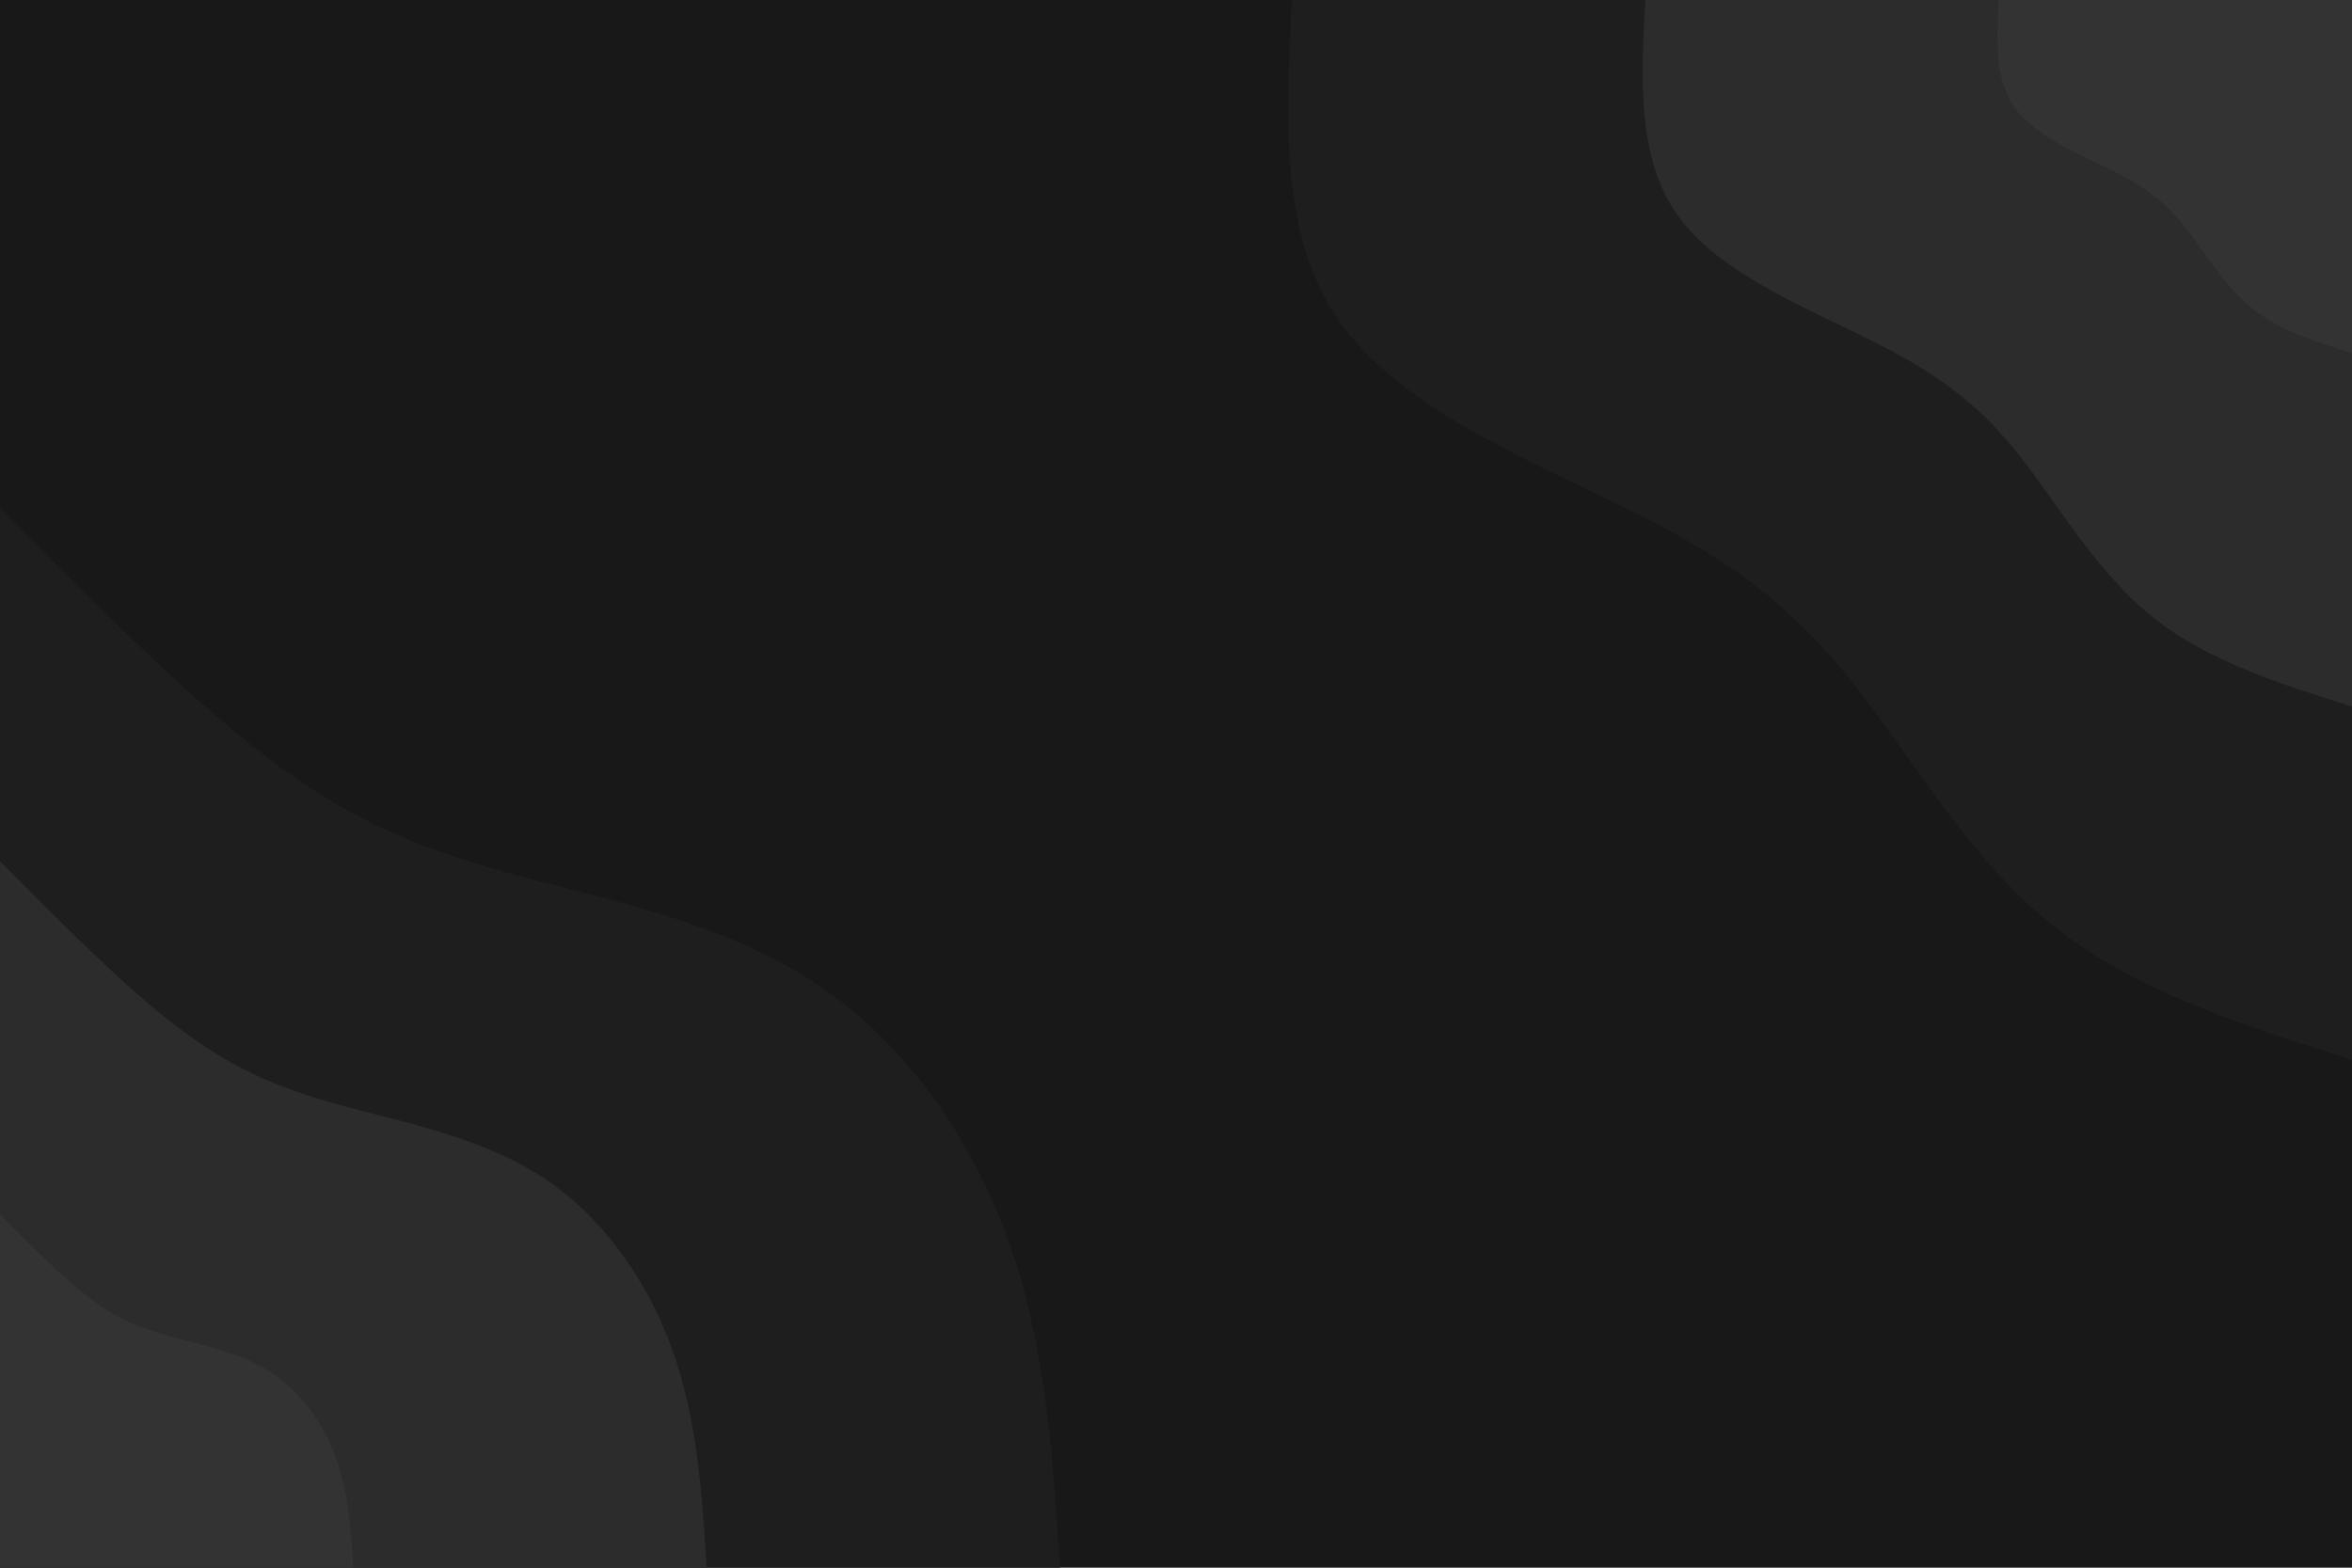
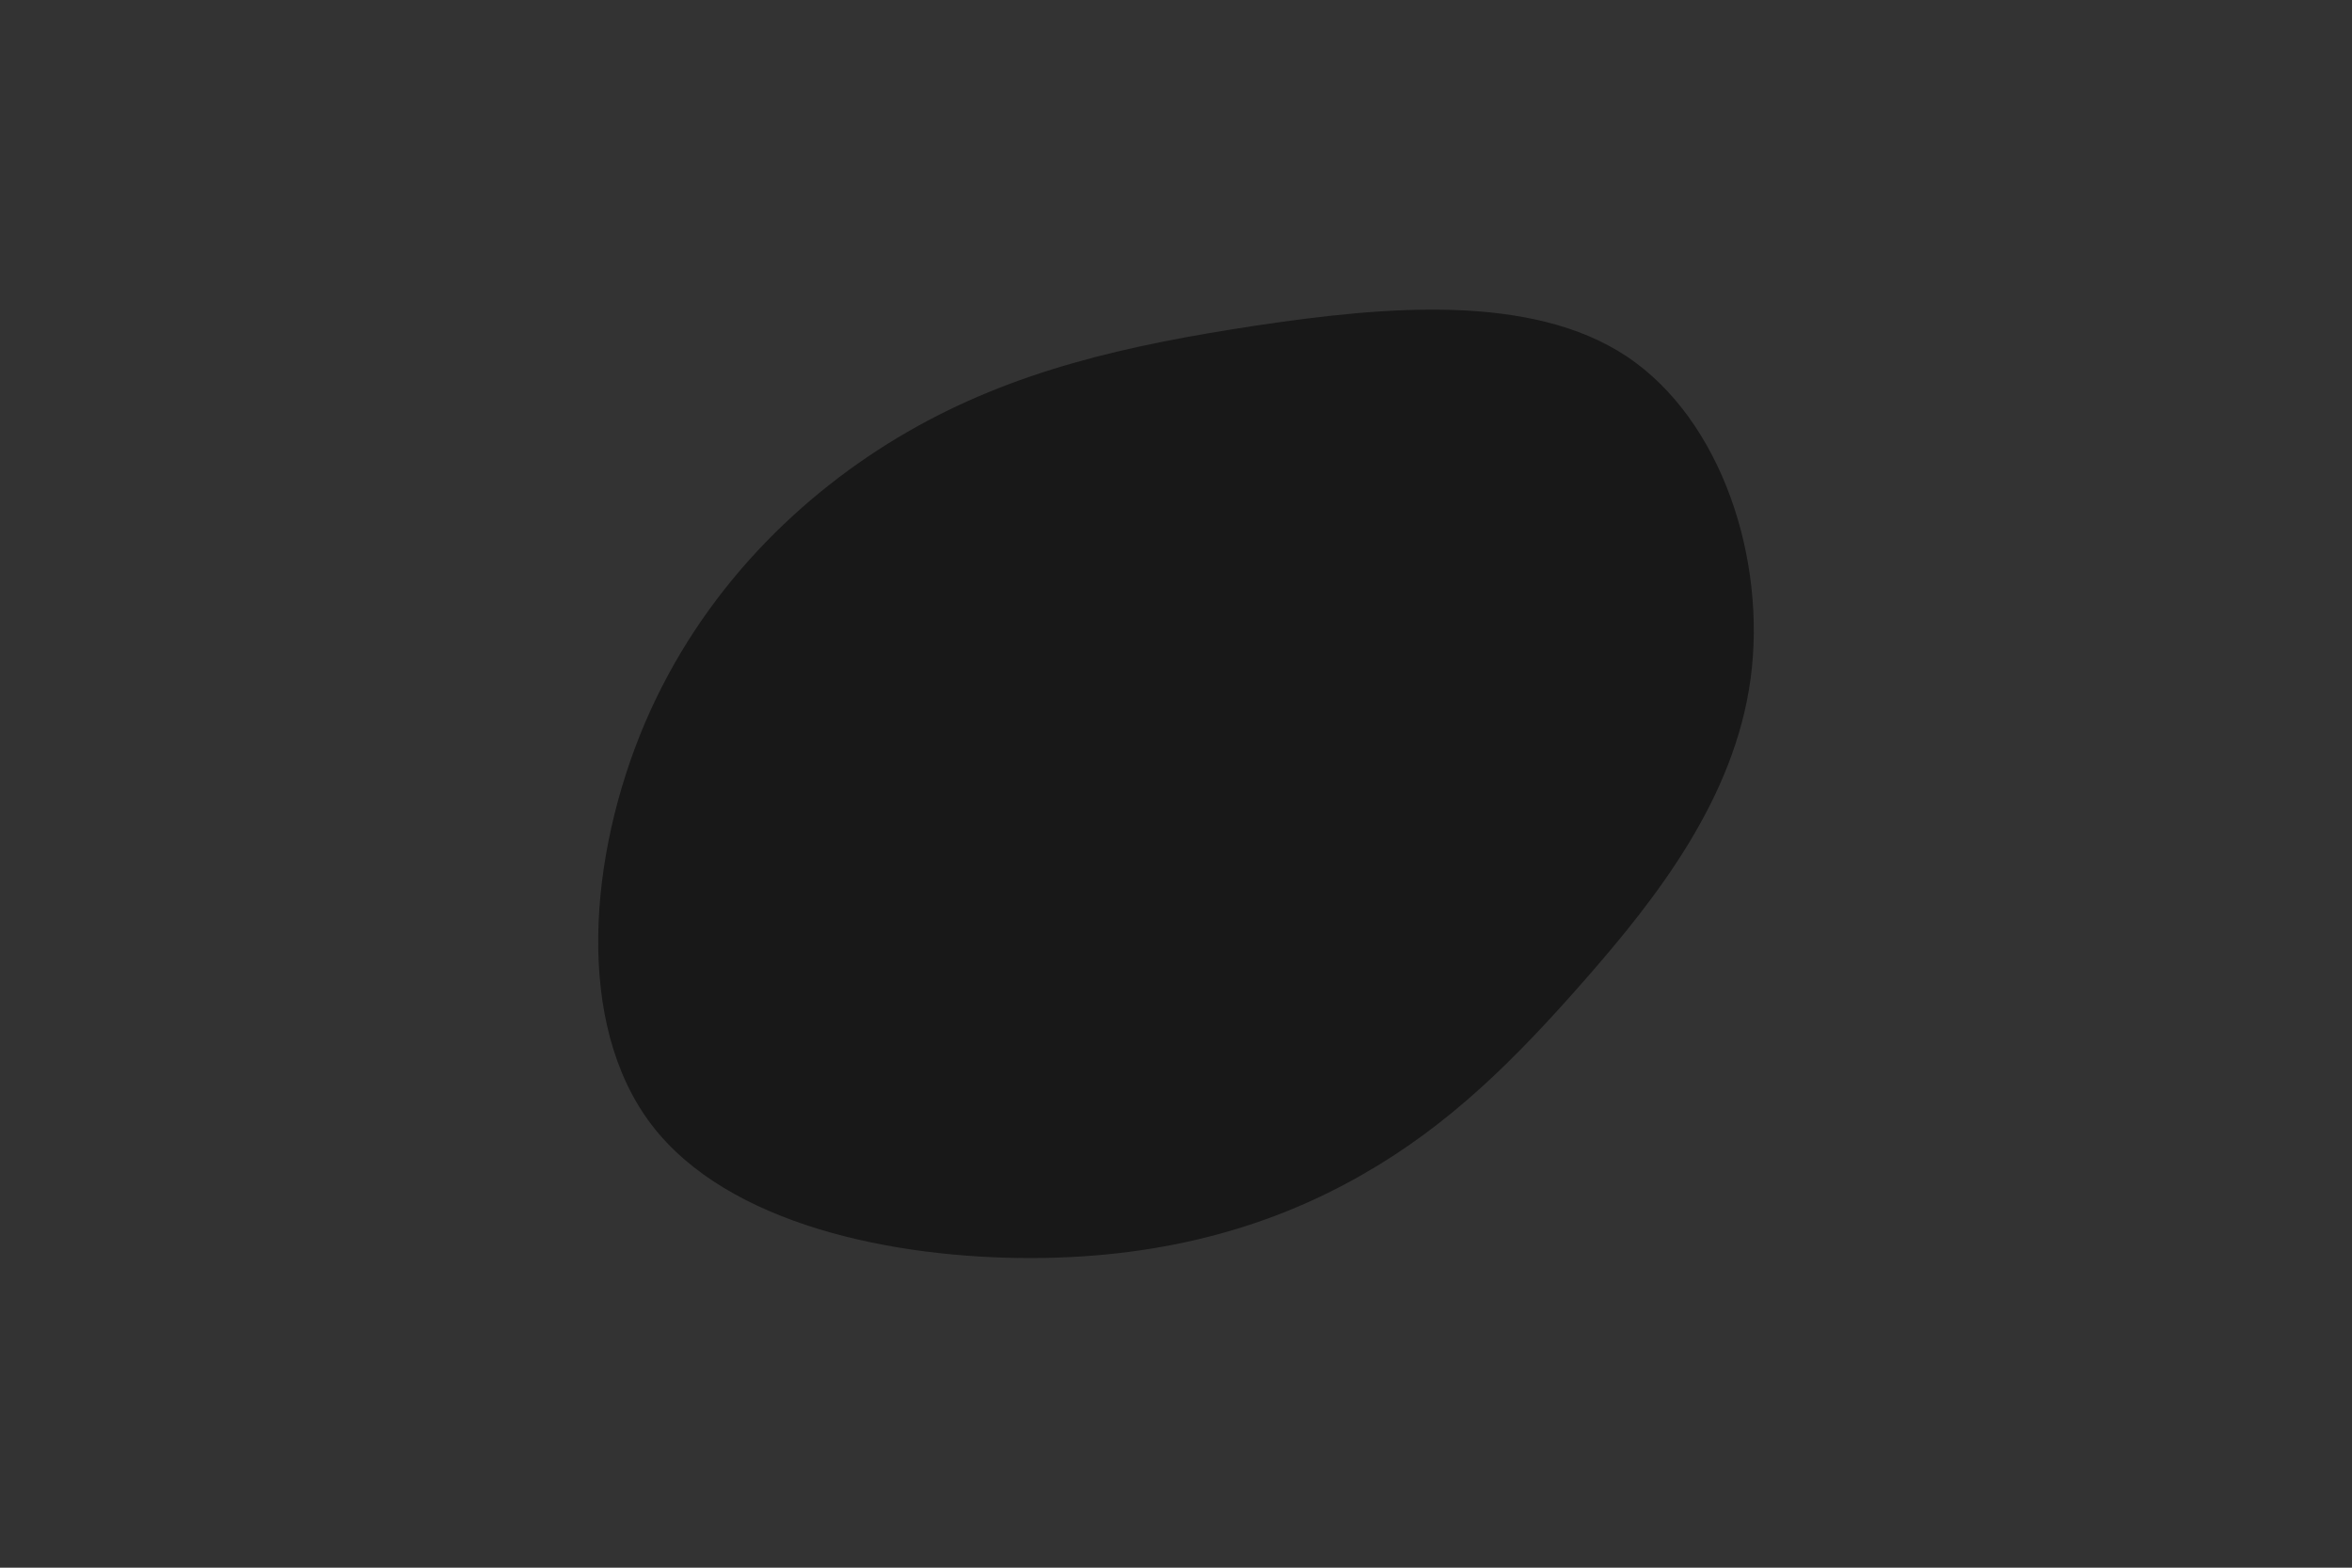
<svg xmlns="http://www.w3.org/2000/svg" id="visual" viewBox="0 0 900 600" width="900" height="600" version="1.1">
-   <rect x="0" y="0" width="900" height="600" fill="#181818" />
-   <defs>
-     <linearGradient id="grad1_0" x1="33.3%" y1="0%" x2="100%" y2="100%">
-       <stop offset="20%" stop-color="#333333" stop-opacity="1" />
-       <stop offset="80%" stop-color="#333333" stop-opacity="1" />
-     </linearGradient>
-   </defs>
-   <defs>
-     <linearGradient id="grad1_1" x1="33.3%" y1="0%" x2="100%" y2="100%">
-       <stop offset="20%" stop-color="#333333" stop-opacity="1" />
-       <stop offset="80%" stop-color="#252525" stop-opacity="1" />
-     </linearGradient>
-   </defs>
-   <defs>
-     <linearGradient id="grad1_2" x1="33.3%" y1="0%" x2="100%" y2="100%">
-       <stop offset="20%" stop-color="#181818" stop-opacity="1" />
-       <stop offset="80%" stop-color="#252525" stop-opacity="1" />
-     </linearGradient>
-   </defs>
-   <defs>
-     <linearGradient id="grad2_0" x1="0%" y1="0%" x2="66.7%" y2="100%">
-       <stop offset="20%" stop-color="#333333" stop-opacity="1" />
-       <stop offset="80%" stop-color="#333333" stop-opacity="1" />
-     </linearGradient>
-   </defs>
-   <defs>
-     <linearGradient id="grad2_1" x1="0%" y1="0%" x2="66.7%" y2="100%">
-       <stop offset="20%" stop-color="#252525" stop-opacity="1" />
-       <stop offset="80%" stop-color="#333333" stop-opacity="1" />
-     </linearGradient>
-   </defs>
-   <defs>
-     <linearGradient id="grad2_2" x1="0%" y1="0%" x2="66.7%" y2="100%">
-       <stop offset="20%" stop-color="#252525" stop-opacity="1" />
-       <stop offset="80%" stop-color="#181818" stop-opacity="1" />
-     </linearGradient>
-   </defs>
-   <g transform="translate(900, 0)">
-     <path d="M0 405.6C-41.6 392.5 -83.3 379.4 -115 353.8C-146.7 328.2 -168.4 290.1 -190.4 262.1C-212.5 234.2 -234.7 216.4 -271.8 197.5C-309 178.6 -361 158.5 -385.8 125.3C-410.6 92.2 -408.1 46.1 -405.6 0L0 0Z" fill="#1e1e1e" />
-     <path d="M0 270.4C-27.8 261.7 -55.5 252.9 -76.6 235.9C-97.8 218.8 -112.3 193.4 -127 174.7C-141.6 156.1 -156.5 144.3 -181.2 131.7C-206 119 -240.7 105.6 -257.2 83.6C-273.7 61.5 -272.1 30.7 -270.4 0L0 0Z" fill="#2c2c2c" />
-     <path d="M0 135.2C-13.9 130.8 -27.8 126.5 -38.3 117.9C-48.9 109.4 -56.1 96.7 -63.5 87.4C-70.8 78.1 -78.2 72.1 -90.6 65.8C-103 59.5 -120.3 52.8 -128.6 41.8C-136.9 30.7 -136 15.4 -135.2 0L0 0Z" fill="#333333" />
-   </g>
-   <g transform="translate(0, 600)">
-     <path d="M0 -405.6C35.2 -370.1 70.4 -334.5 101 -311C131.7 -287.5 157.7 -276.1 193.4 -266.2C229 -256.3 274.3 -247.9 309.9 -225.1C345.5 -202.4 371.4 -165.3 385.8 -125.3C400.1 -85.4 402.9 -42.7 405.6 0L0 0Z" fill="#1e1e1e" />
-     <path d="M0 -270.4C23.5 -246.7 46.9 -223 67.4 -207.3C87.8 -191.7 105.2 -184 128.9 -177.4C152.7 -170.8 182.8 -165.2 206.6 -150.1C230.3 -134.9 247.6 -110.2 257.2 -83.6C266.8 -57 268.6 -28.5 270.4 0L0 0Z" fill="#2c2c2c" />
-     <path d="M0 -135.2C11.7 -123.4 23.5 -111.5 33.7 -103.7C43.9 -95.8 52.6 -92 64.5 -88.7C76.3 -85.4 91.4 -82.6 103.3 -75C115.2 -67.5 123.8 -55.1 128.6 -41.8C133.4 -28.5 134.3 -14.2 135.2 0L0 0Z" fill="#333333" />
+   <rect x="0" y="0" width="900" height="600" fill="#333333" />
+   <g transform="translate(474.5544 306.2955)">
+     <path d="M147.9 -169.9C184.3 -145.6 201.5 -92.1 195.3 -46.4C189.1 -0.7 159.5 37.2 132.1 68.5C104.7 99.8 79.6 124.6 46.5 143.4C13.5 162.3 -27.5 175.1 -79.8 175.2C-132.2 175.3 -196 162.6 -225.3 124.1C-254.6 85.6 -249.4 21.3 -227.8 -29.5C-206.1 -80.3 -168 -117.5 -127.3 -141C-86.6 -164.5 -43.3 -174.2 6.2 -181.7C55.7 -189.1 111.4 -194.1 147.9 -169.9" fill="#181818" />
  </g>
</svg>
